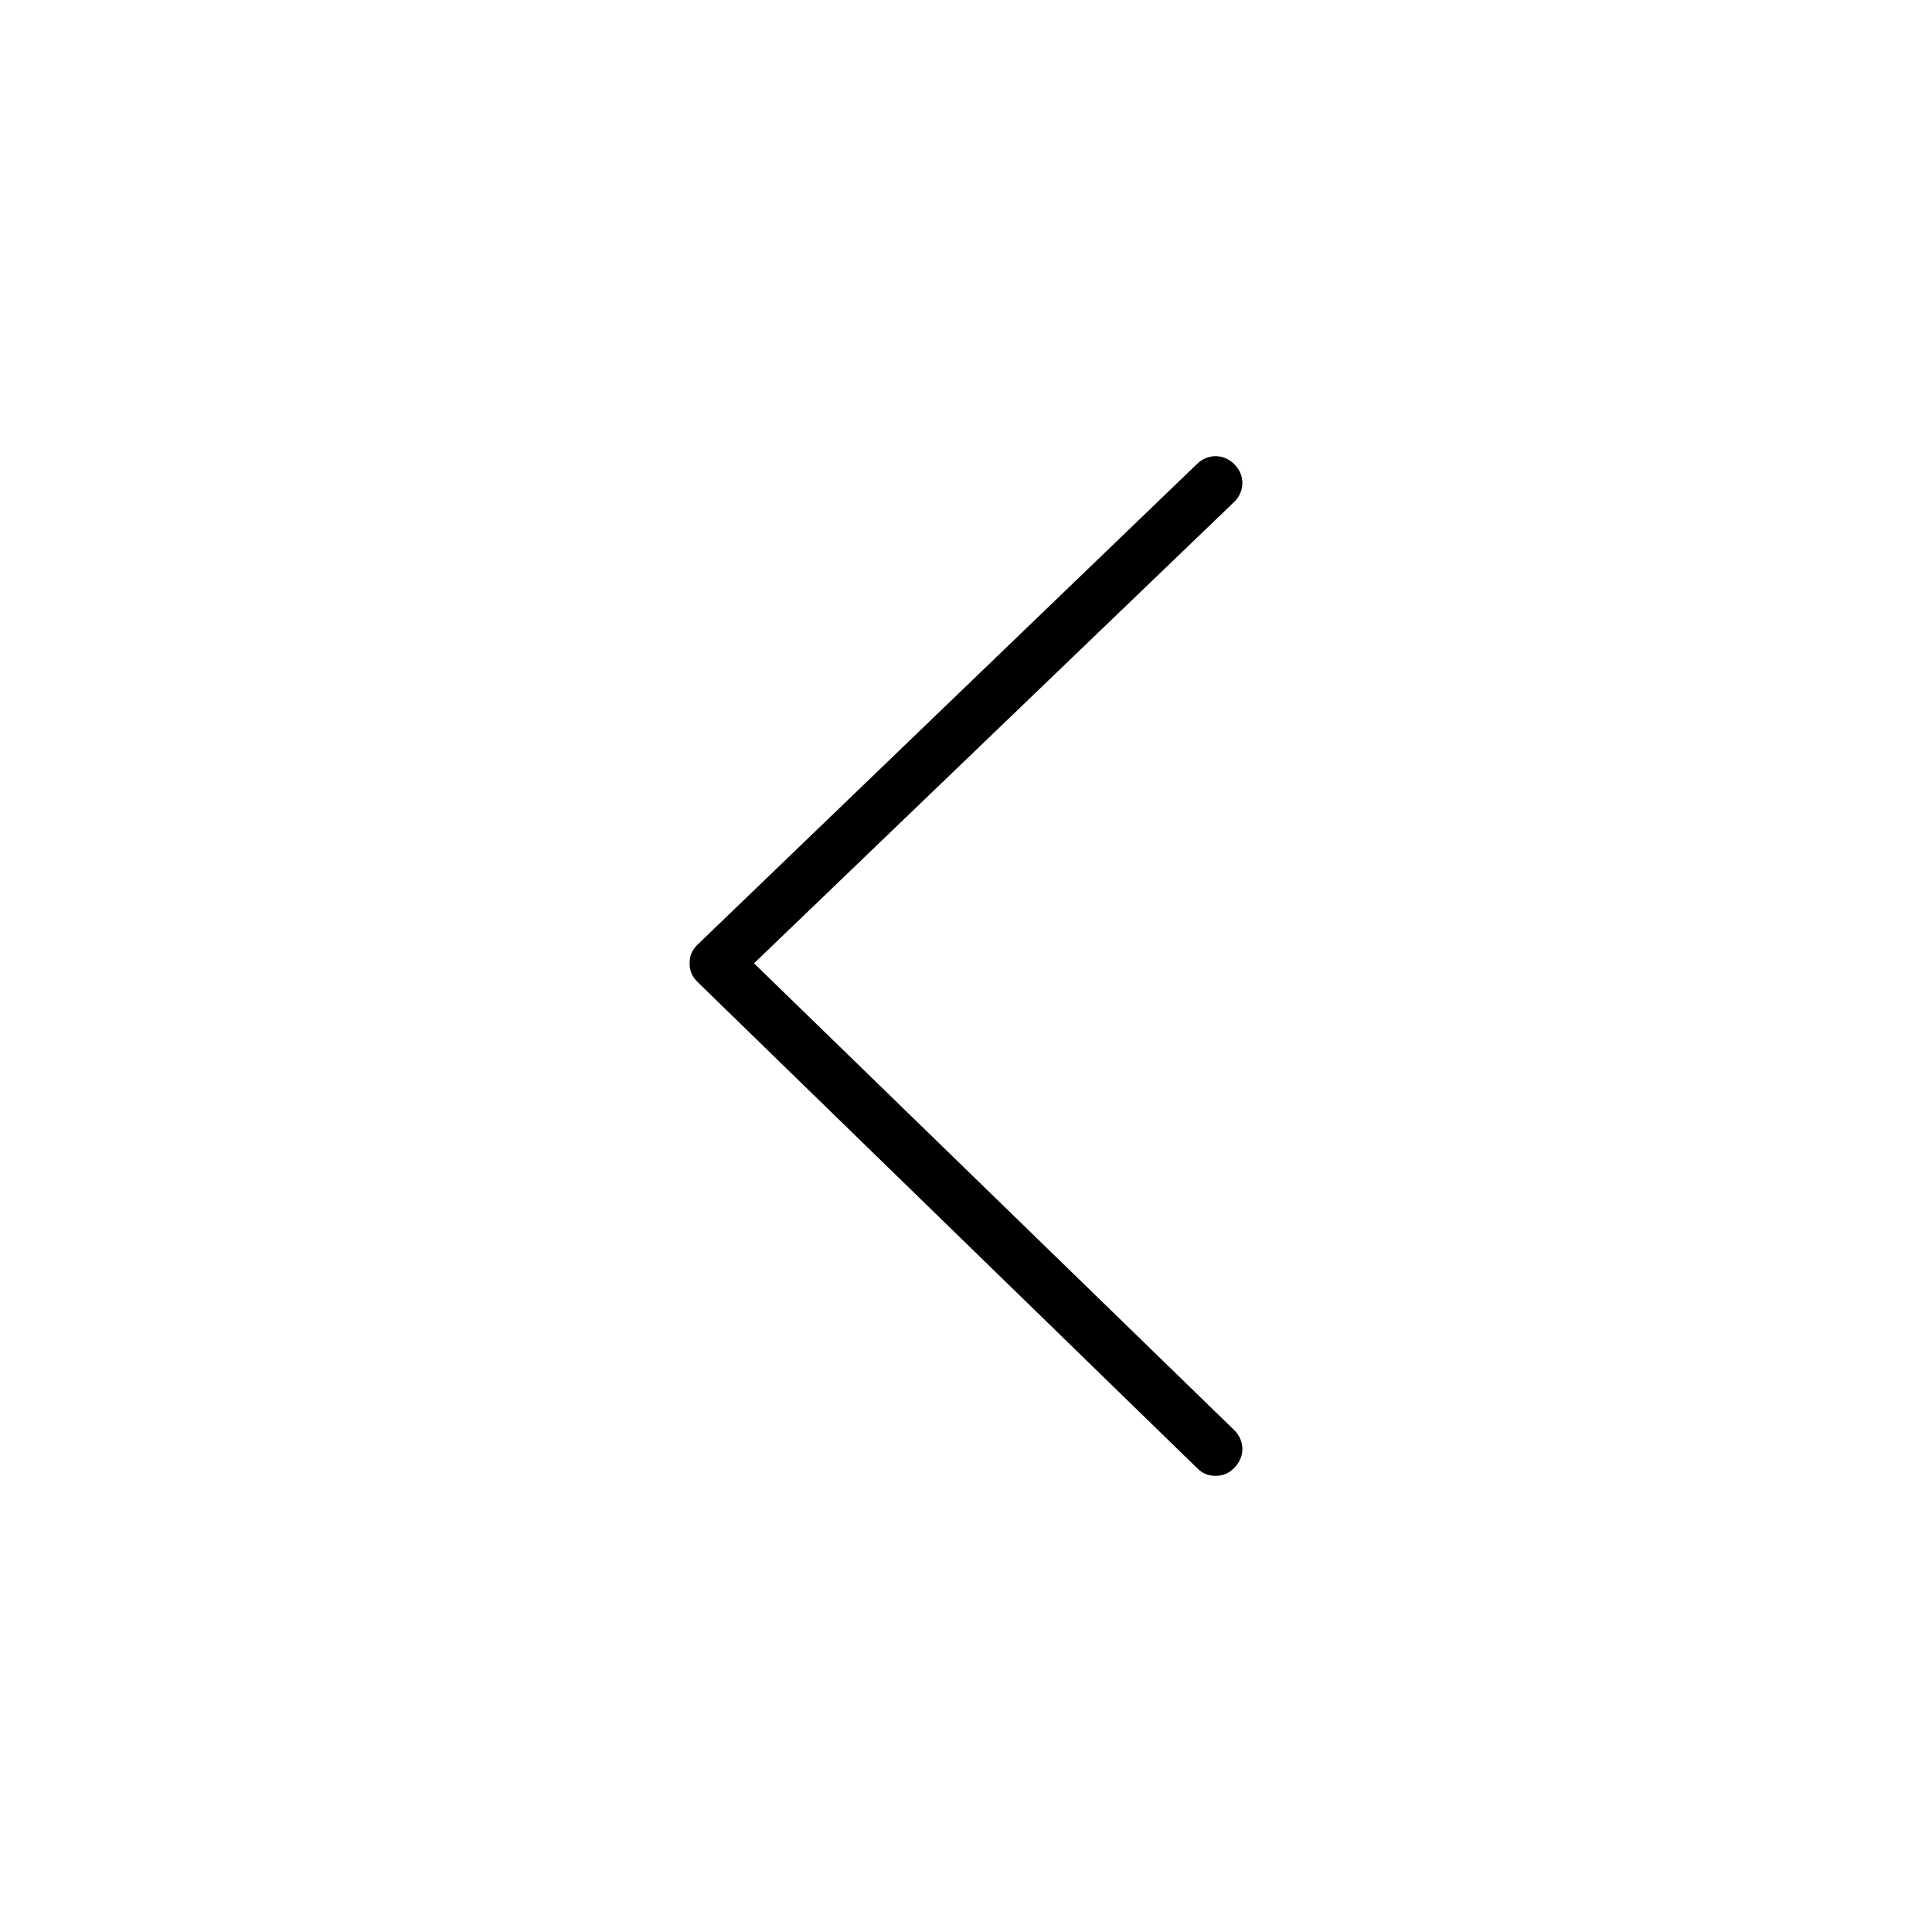
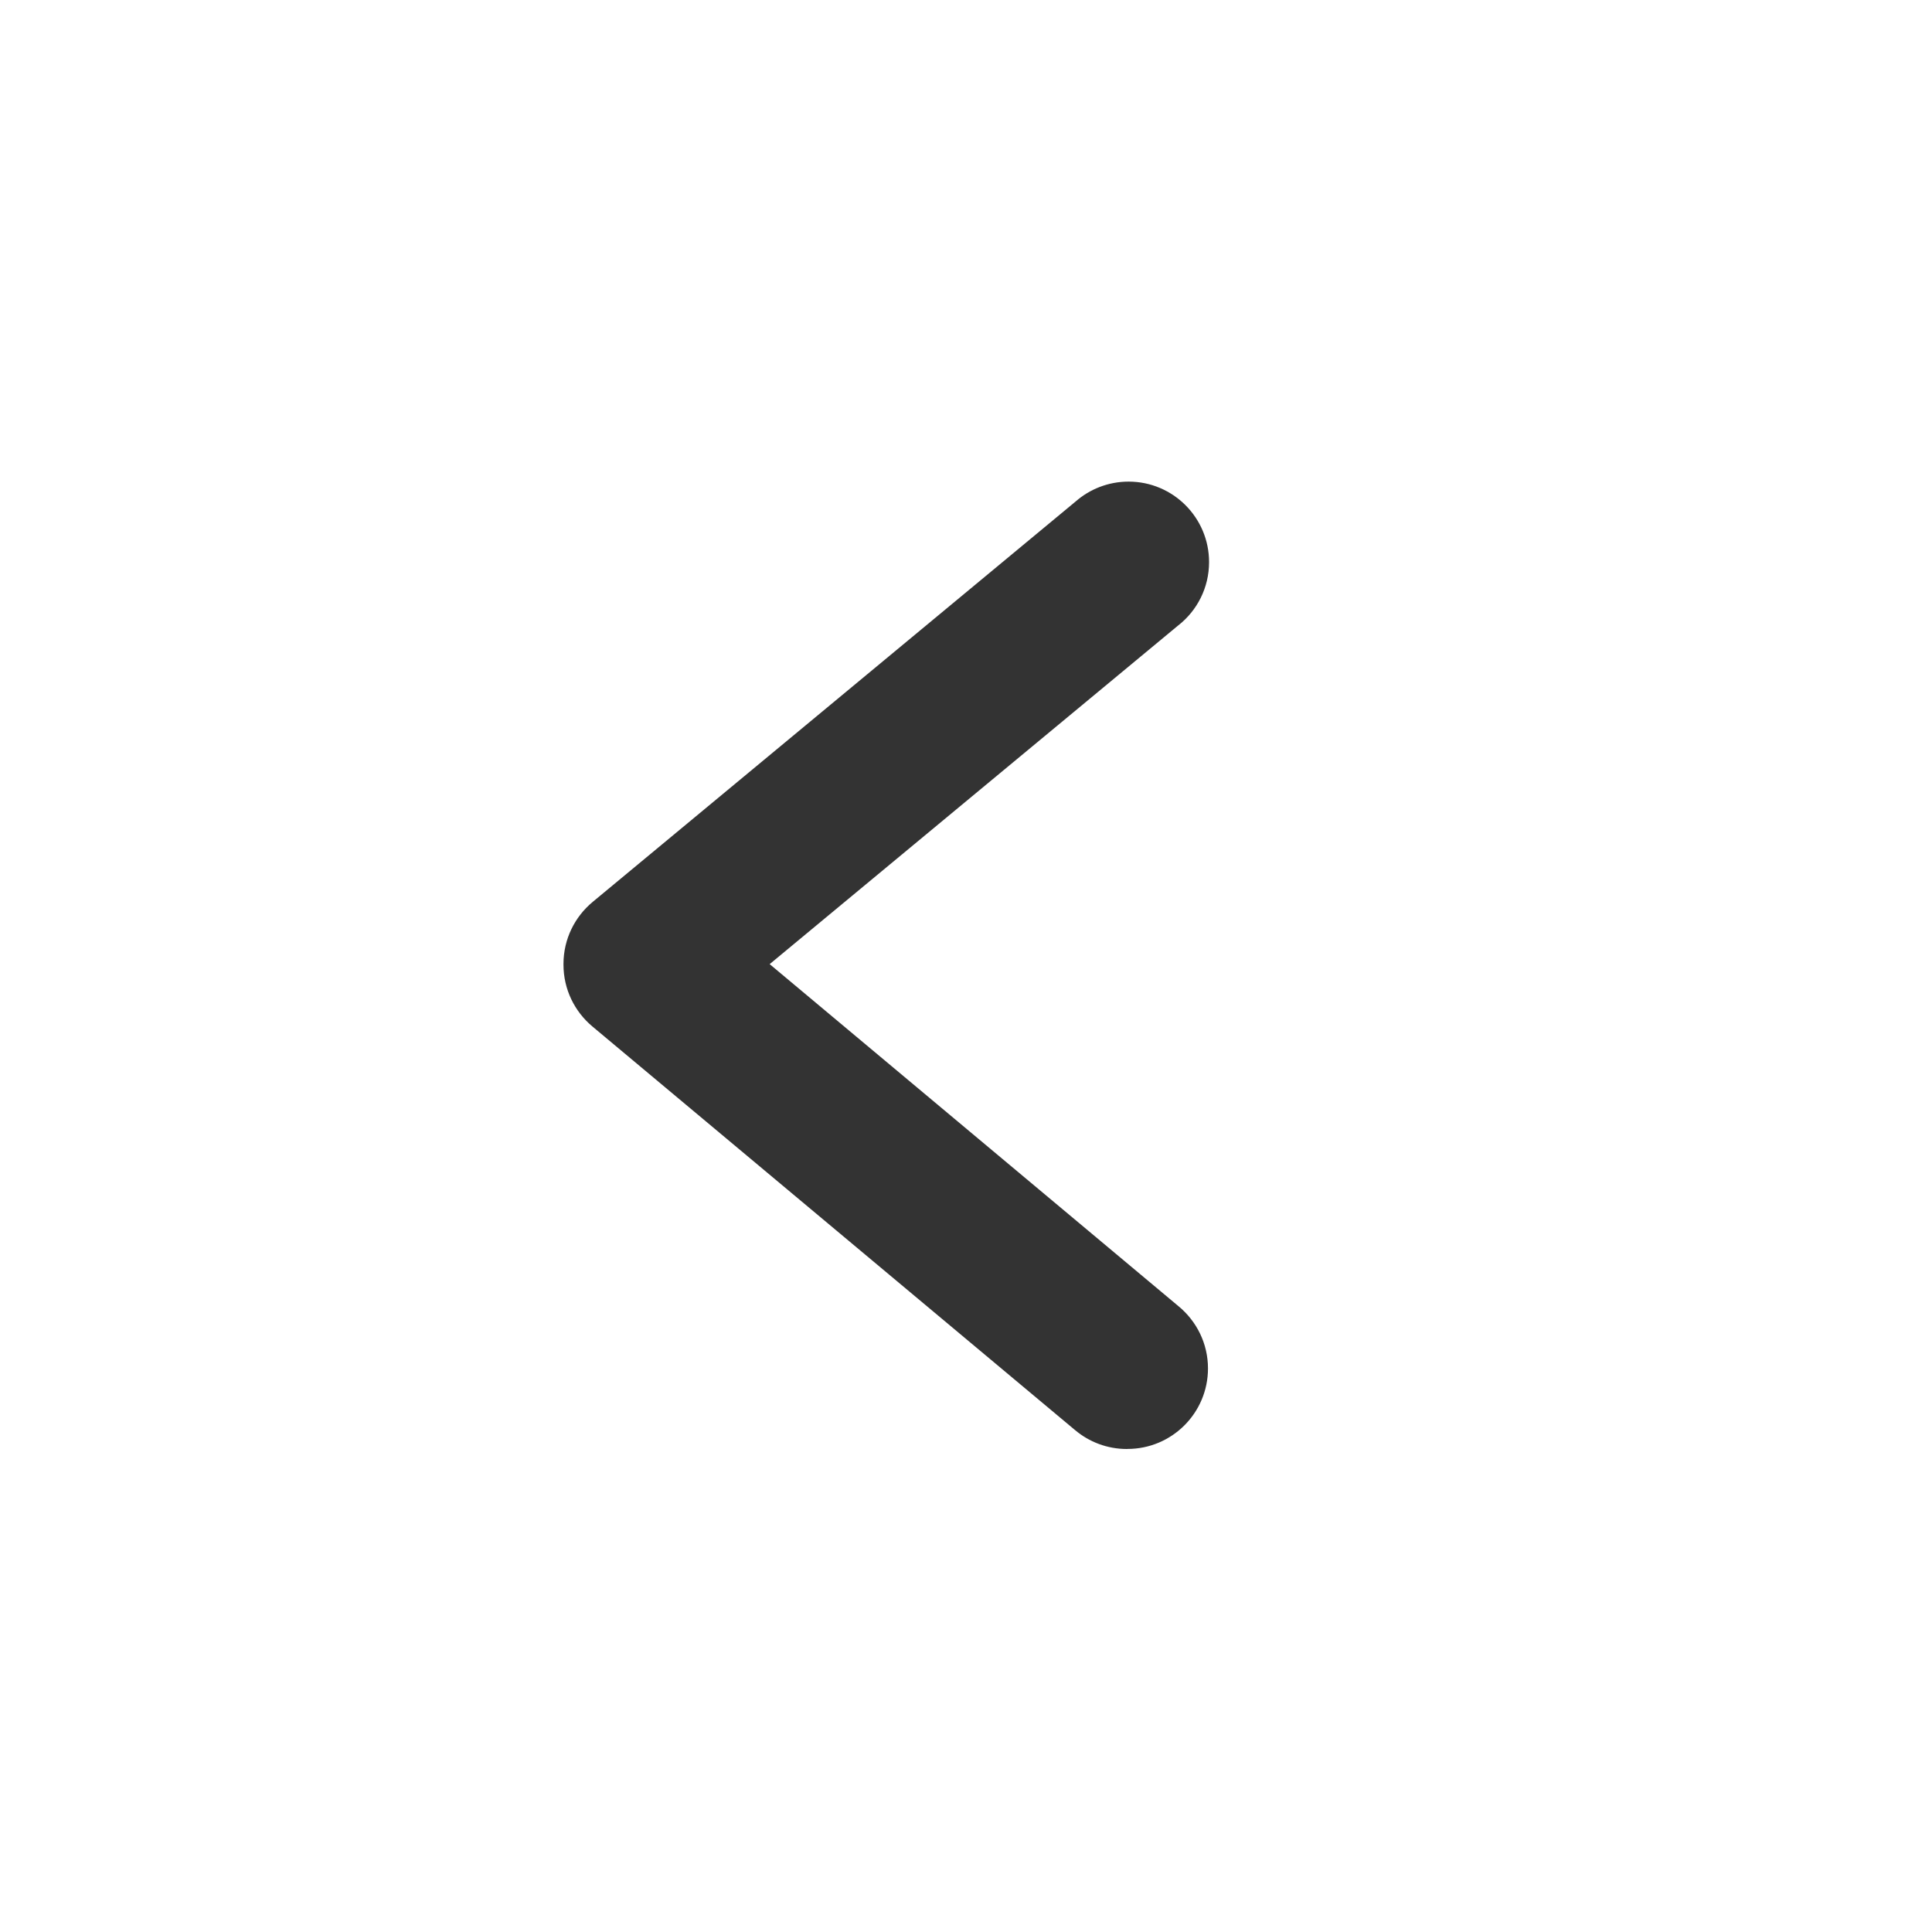
- <svg xmlns="http://www.w3.org/2000/svg" version="1.1" id="Layer_2" x="0px" y="0px" viewBox="0 0 72 72" style="enable-background:new 0 0 72 72;" xml:space="preserve">
-   <g>
-     <g>
-       <path d="M45.3,55c-0.3,0-0.5-0.1-0.7-0.3L26,36.6c-0.2-0.2-0.3-0.4-0.3-0.7c0-0.3,0.1-0.5,0.3-0.7l18.6-17.9c0.4-0.4,1-0.4,1.4,0    s0.4,1,0,1.4L28.1,35.9L46,53.3c0.4,0.4,0.4,1,0,1.4C45.8,54.9,45.6,55,45.3,55z" />
-     </g>
-   </g>
+ <svg xmlns="http://www.w3.org/2000/svg" version="1.1" width="32" height="32" viewBox="0 0 32 32">
+   <path fill="#333" d="M18.667 24c-0.001 0-0.001 0-0.002 0-0.326 0-0.625-0.117-0.857-0.312l0.002 0.002-8-6.69c-0.292-0.246-0.477-0.612-0.477-1.022 0-0.005 0-0.010 0-0.016v0.001c0.001-0.411 0.188-0.778 0.481-1.022l0.002-0.002 8-6.633c0.233-0.204 0.541-0.329 0.877-0.329 0.736 0 1.333 0.597 1.333 1.333 0 0.425-0.198 0.803-0.508 1.047l-0.003 0.002-6.767 5.61 6.773 5.667c0.298 0.246 0.487 0.616 0.487 1.030 0 0.736-0.597 1.333-1.333 1.333-0.004 0-0.007 0-0.011-0h0.001z" />
</svg>
